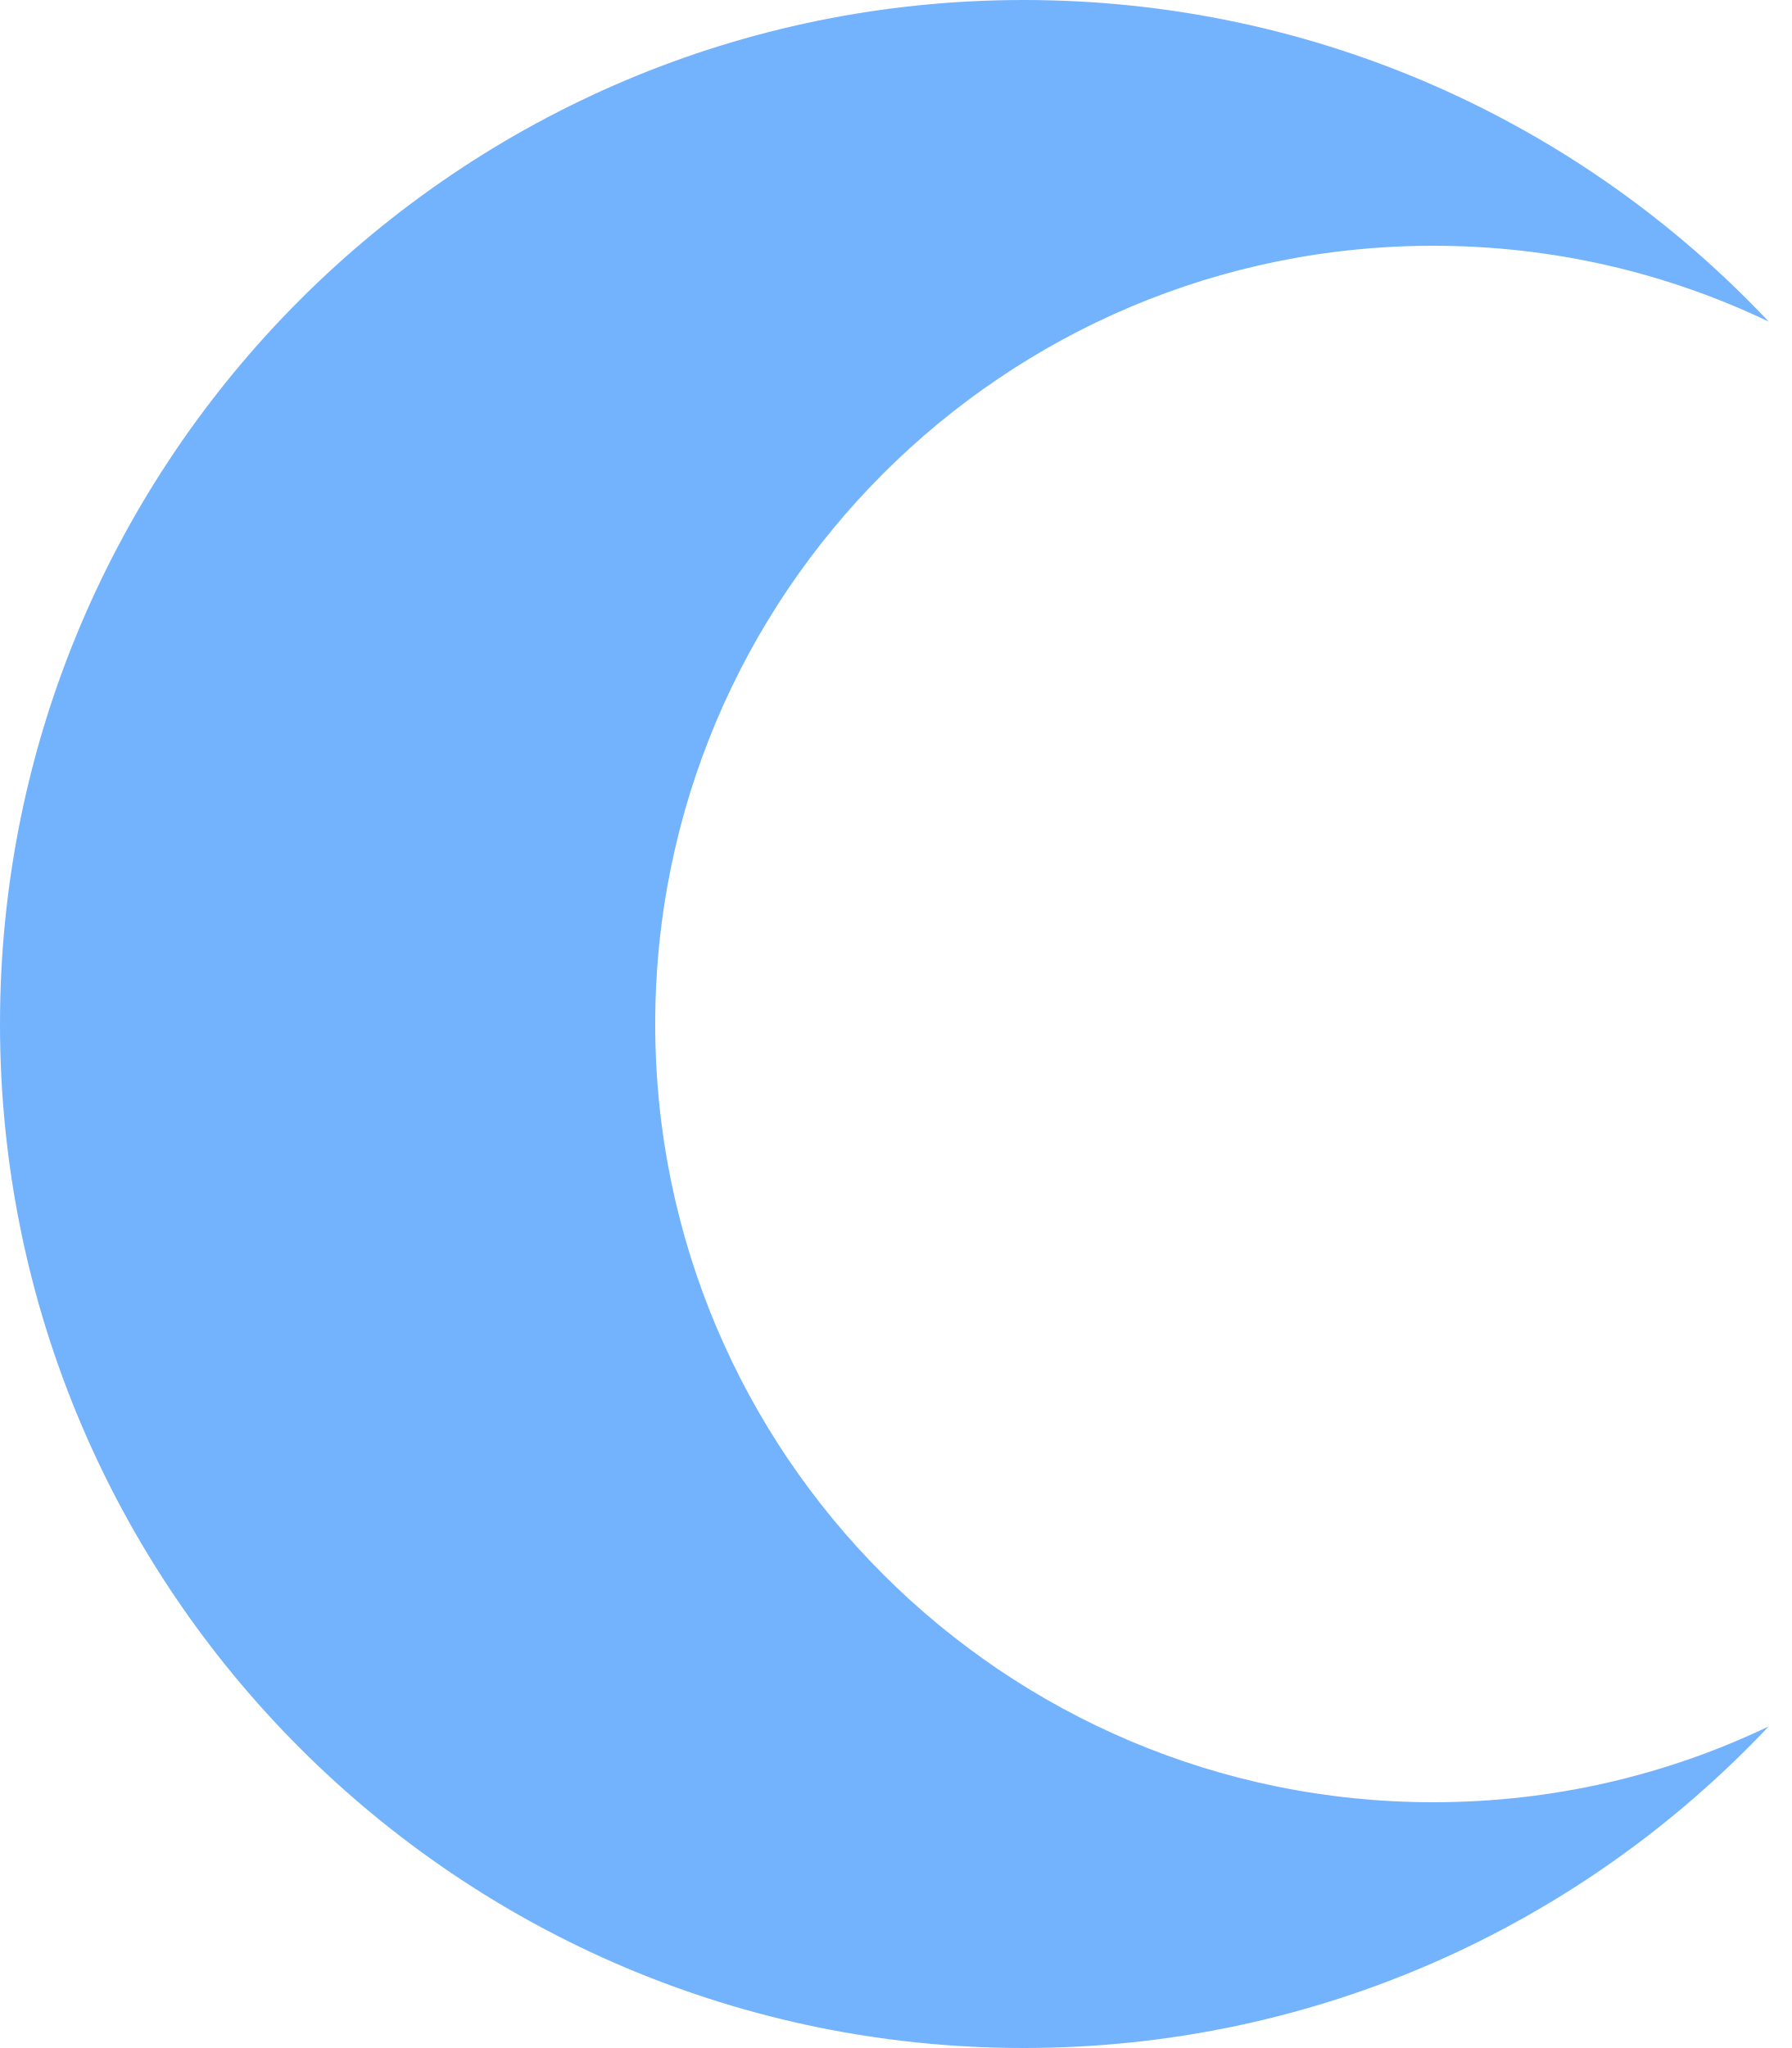
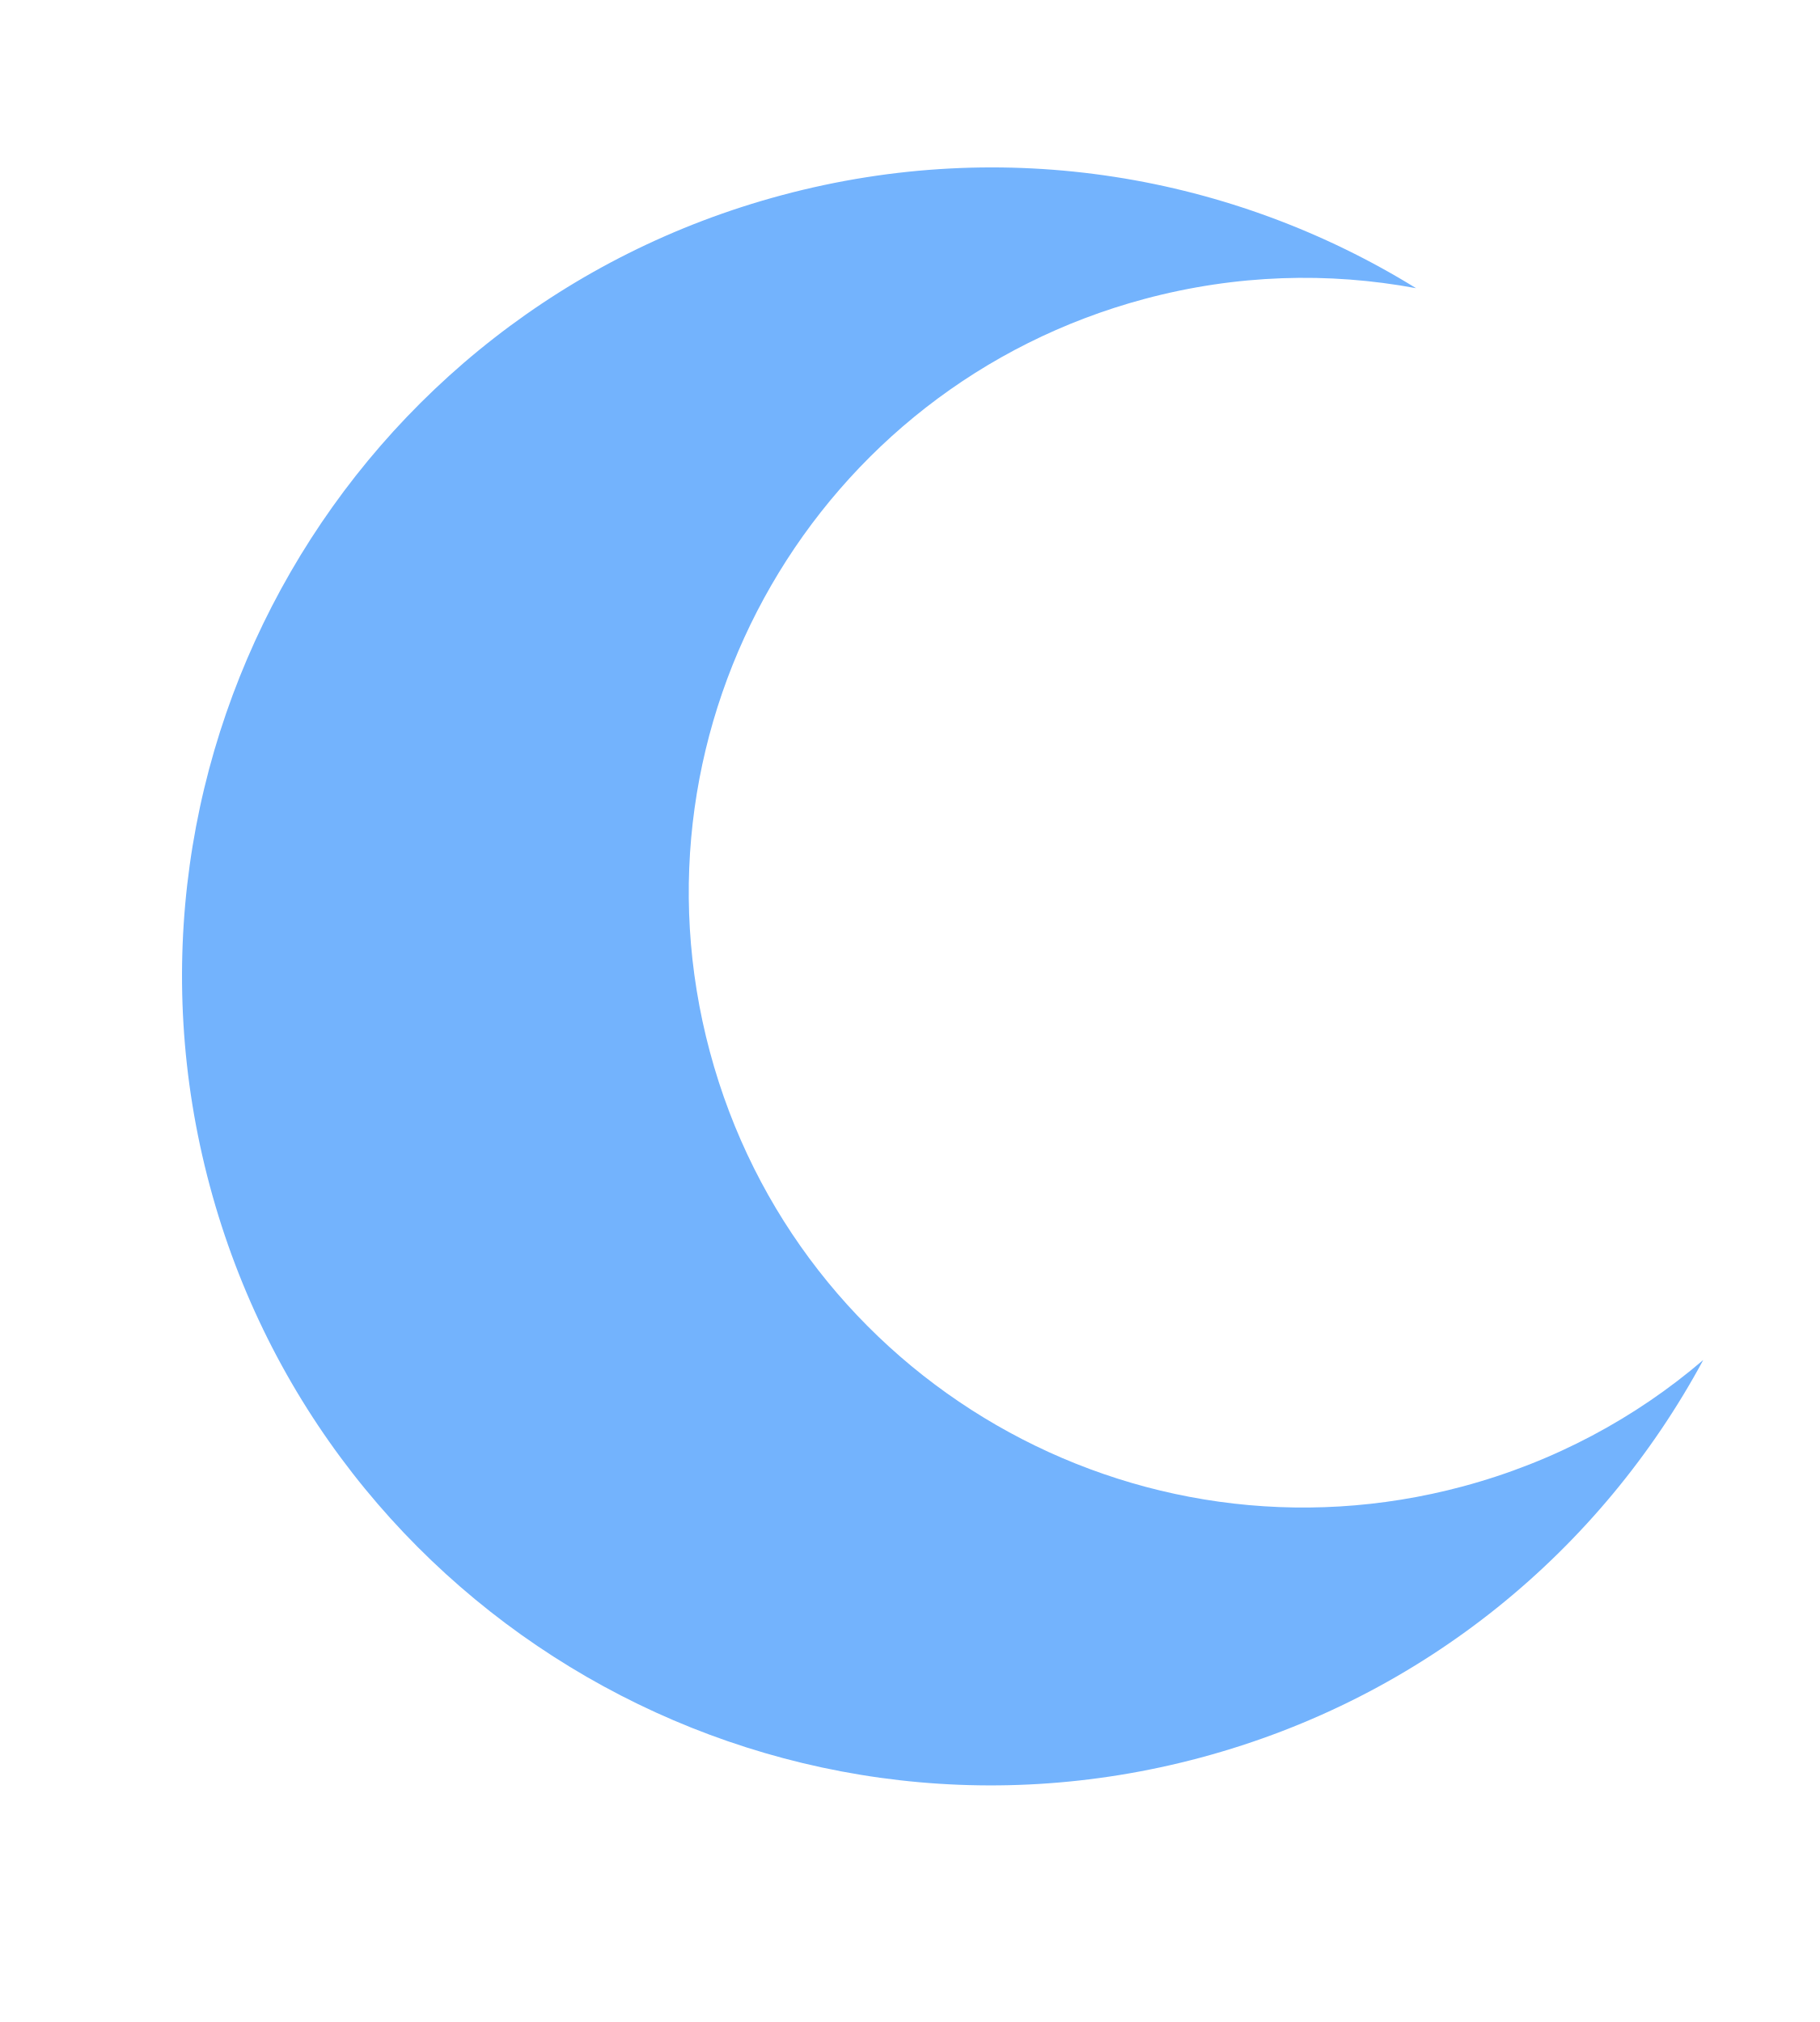
- <svg xmlns="http://www.w3.org/2000/svg" width="21" height="24" viewBox="0 0 21 24" fill="none">
-   <path d="M20.732 3.769C19.541 3.199 18.208 2.88 16.8 2.88C11.763 2.88 7.68 6.963 7.68 12C7.68 17.037 11.763 21.12 16.8 21.12C18.208 21.12 19.541 20.801 20.732 20.231C18.544 22.552 15.441 24 12 24C5.373 24 0 18.627 0 12C0 5.373 5.373 0 12 0C15.441 0 18.544 1.448 20.732 3.769Z" fill="#73B3FD" />
+ <svg xmlns="http://www.w3.org/2000/svg" width="27" height="30" viewBox="0 0 27 30" fill="none">
+   <path d="M21.008 4.276C19.71 4.034 18.34 4.071 16.98 4.435C12.114 5.739 9.227 10.74 10.531 15.605C11.834 20.47 16.835 23.358 21.7 22.054C23.06 21.689 24.266 21.036 25.268 20.178C23.755 22.985 21.133 25.188 17.809 26.078C11.408 27.793 4.828 23.994 3.112 17.593C1.397 11.191 5.196 4.611 11.598 2.896C14.921 2.005 18.294 2.601 21.008 4.276Z" fill="#73B3FD" />
</svg>
